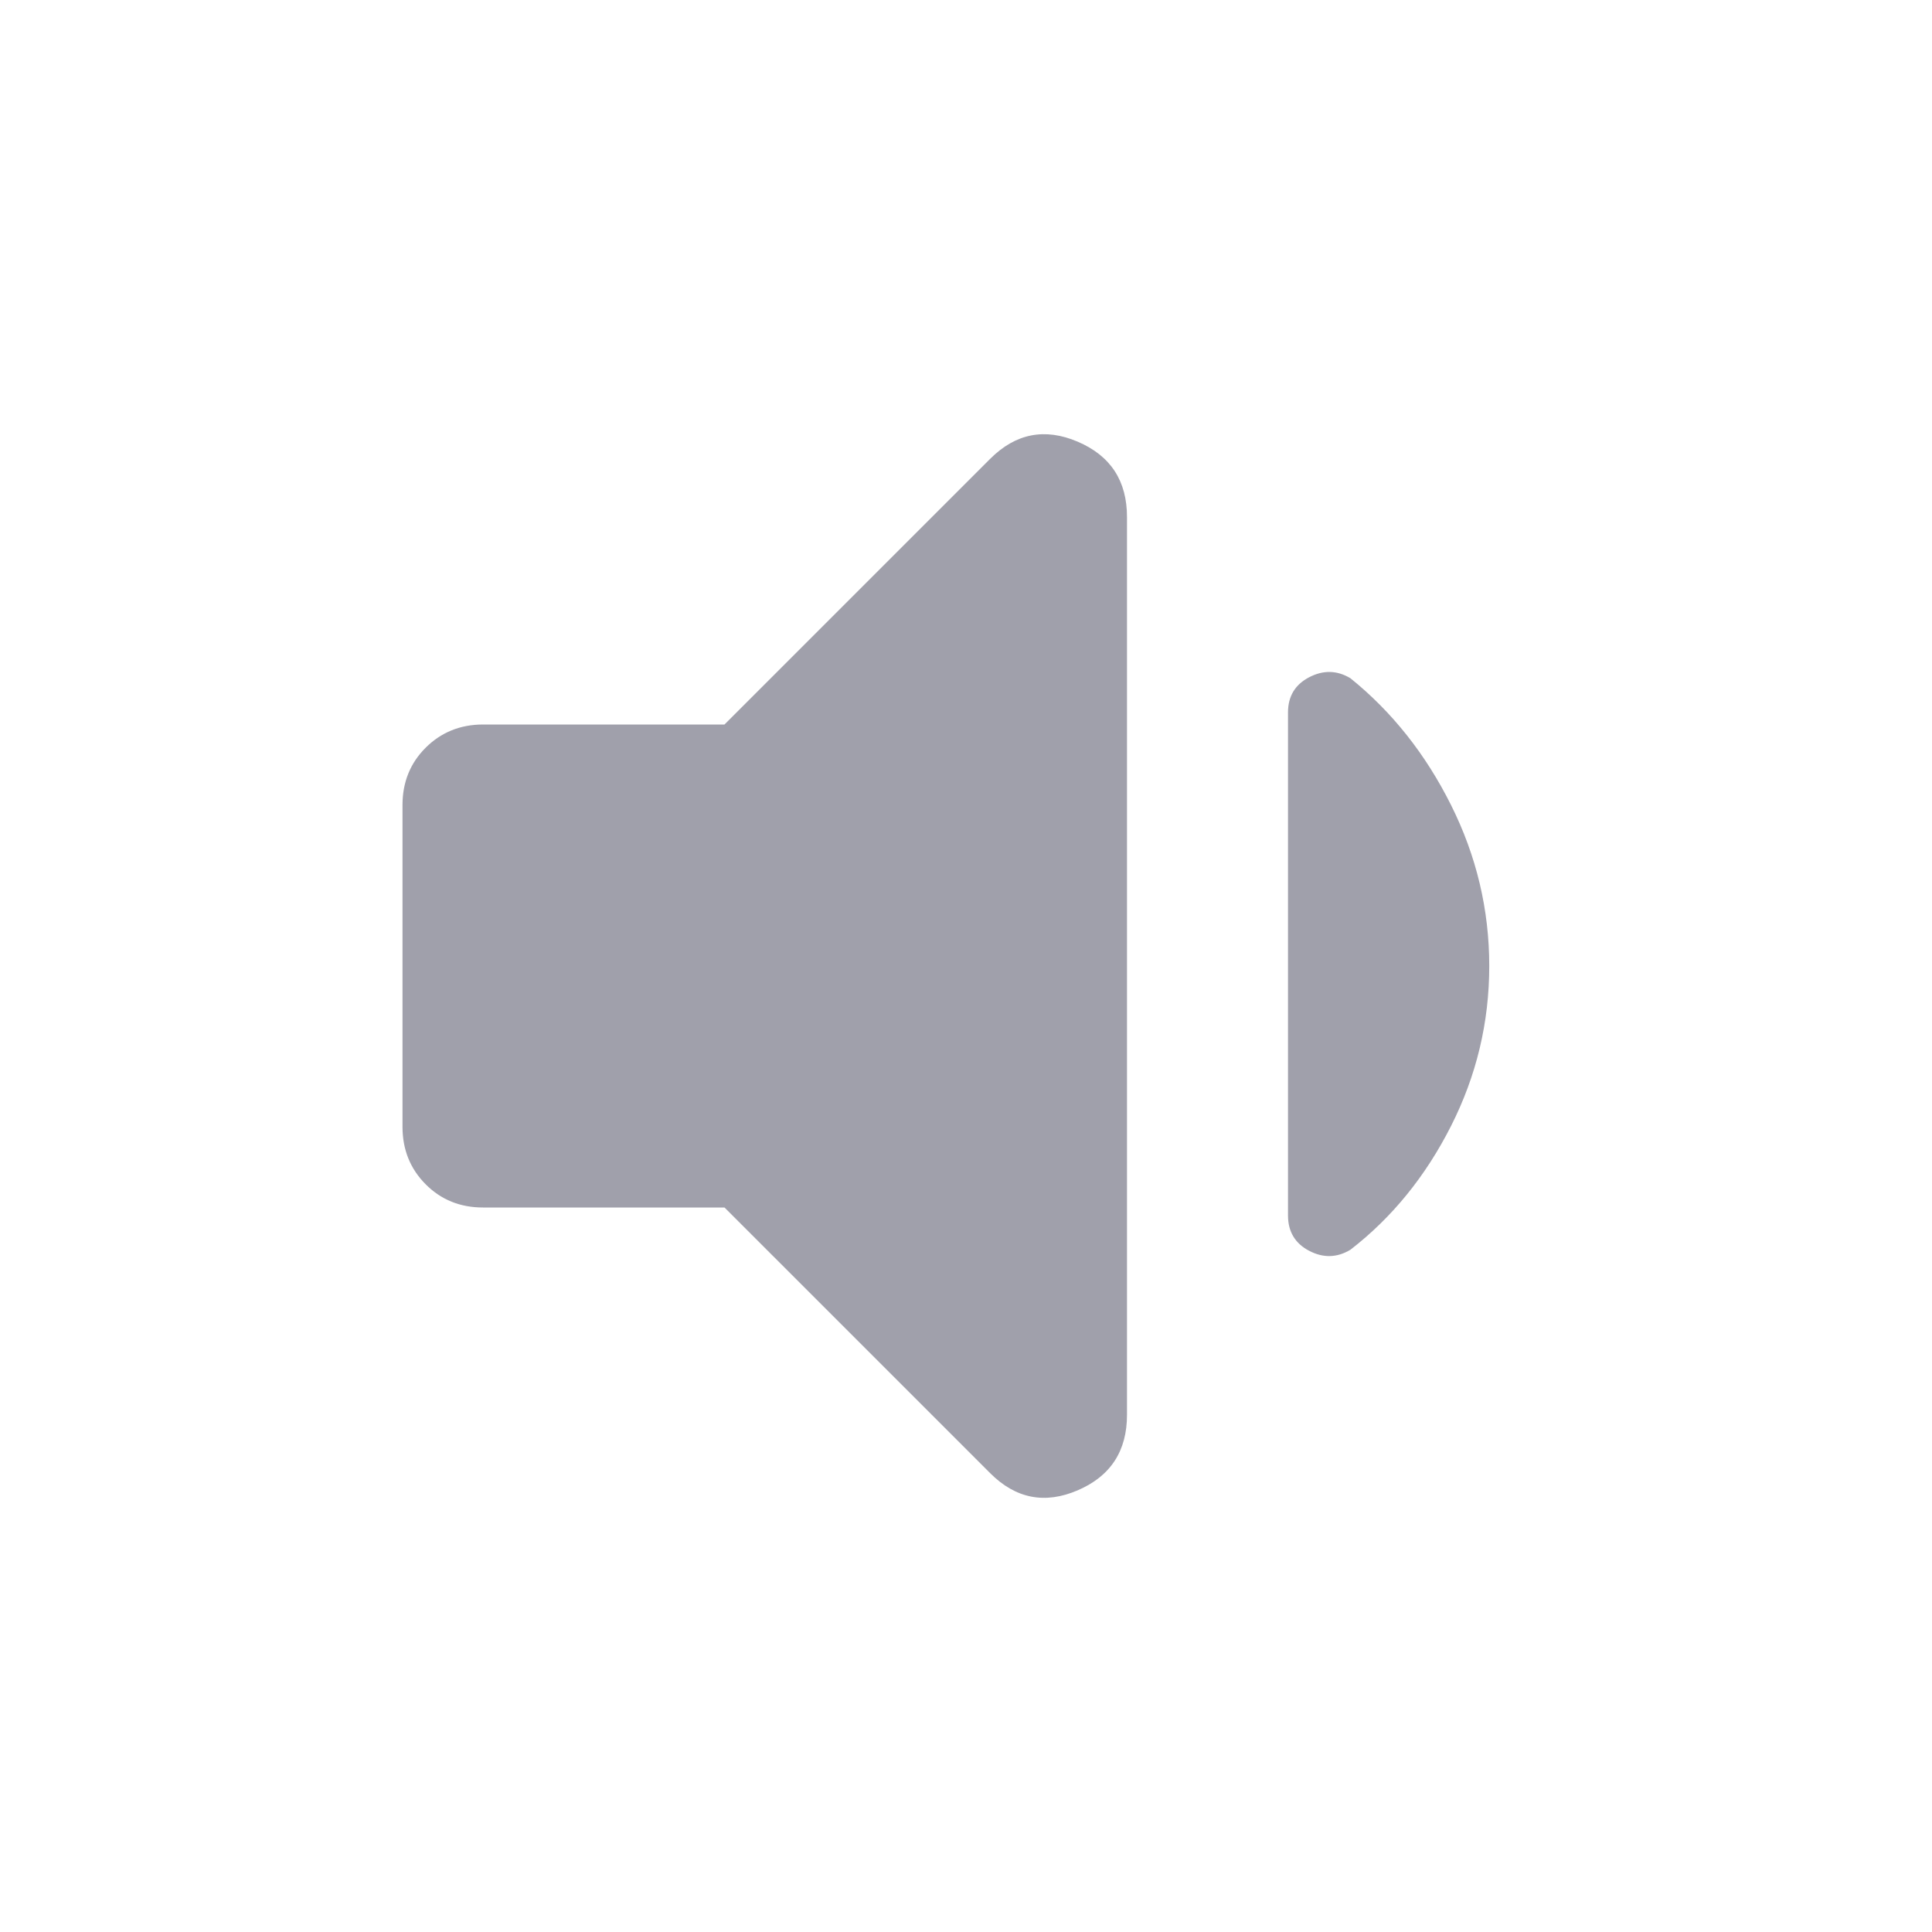
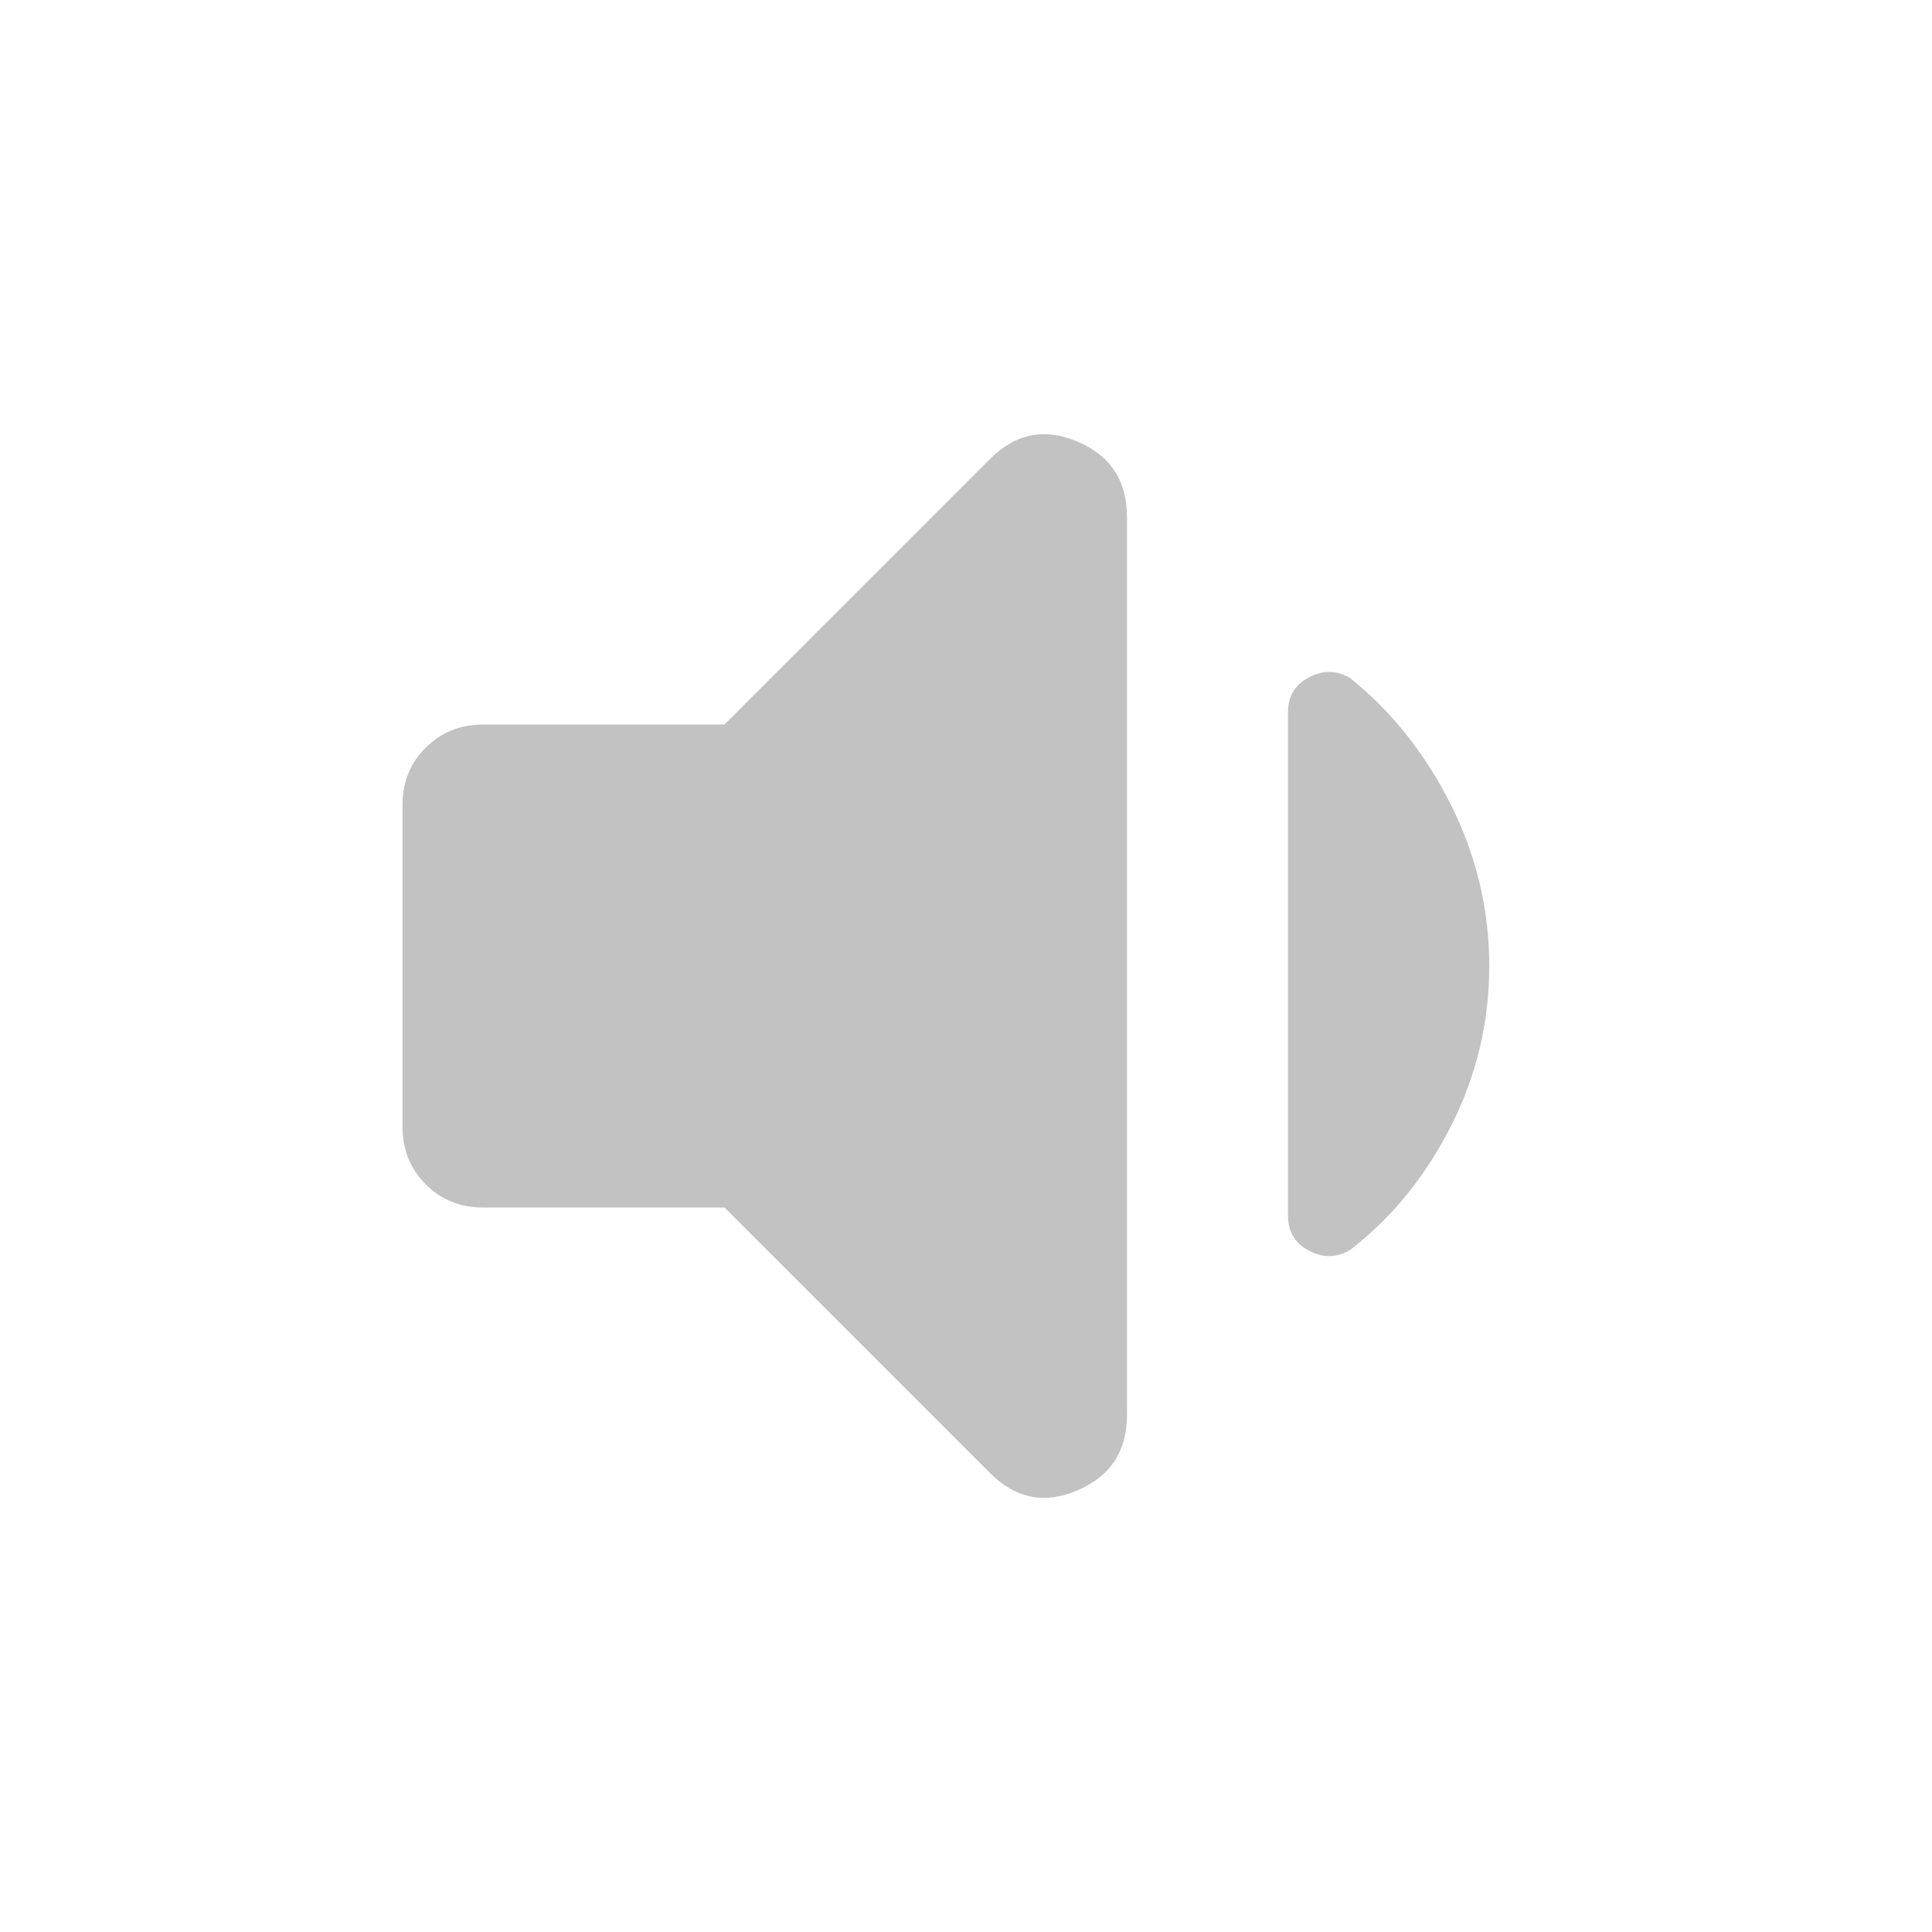
<svg xmlns="http://www.w3.org/2000/svg" width="1em" height="1em" viewBox="0 0 24 24">
-   <path fill="#A0A0AB" d="M9 15H6q-.425 0-.712-.288T5 14v-4q0-.425.288-.712T6 9h3l3.3-3.3q.475-.475 1.088-.213t.612.938v11.15q0 .675-.612.938T12.3 18.3zm9.5-3q0 1.05-.475 1.988t-1.25 1.537q-.25.15-.512.013T16 15.1V8.85q0-.3.263-.437t.512.012q.775.625 1.25 1.575t.475 2" />
+   <path fill="#C2C2C2" d="M9 15H6q-.425 0-.712-.288T5 14v-4q0-.425.288-.712T6 9h3l3.3-3.3q.475-.475 1.088-.213t.612.938v11.15q0 .675-.612.938T12.3 18.3zm9.5-3q0 1.05-.475 1.988t-1.25 1.537q-.25.15-.512.013T16 15.1V8.85q0-.3.263-.437t.512.012q.775.625 1.25 1.575t.475 2" />
</svg>
